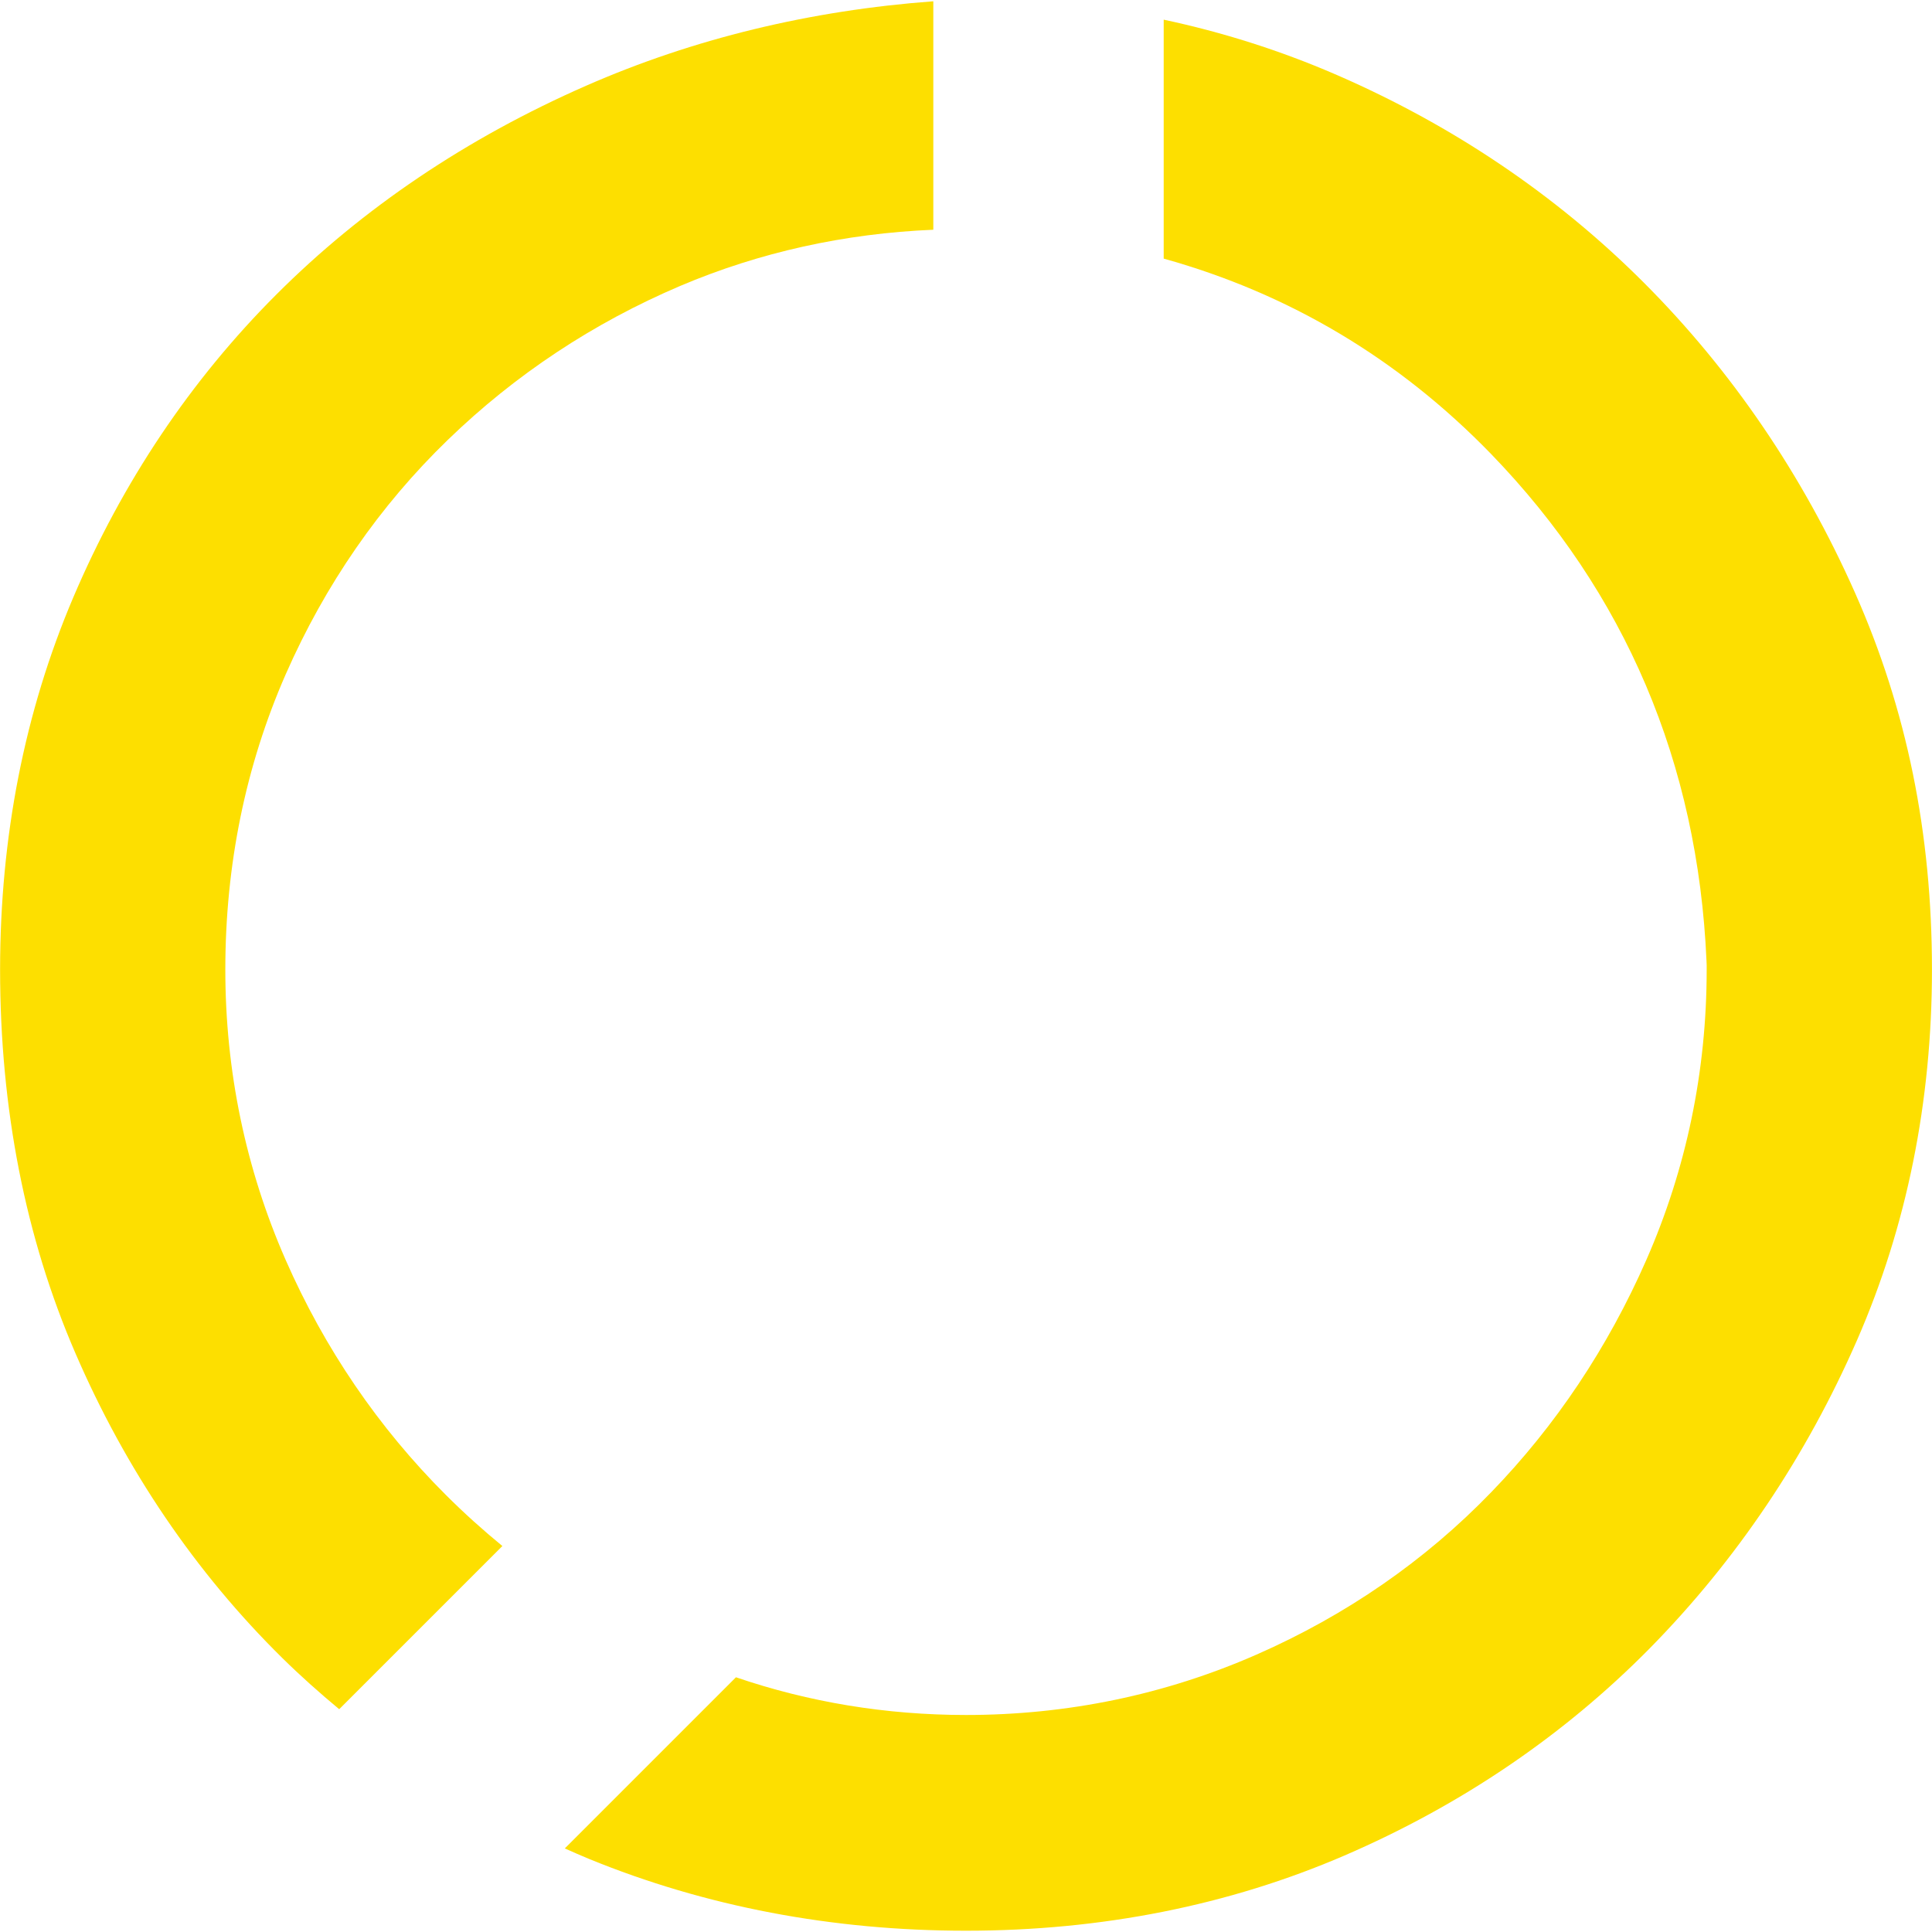
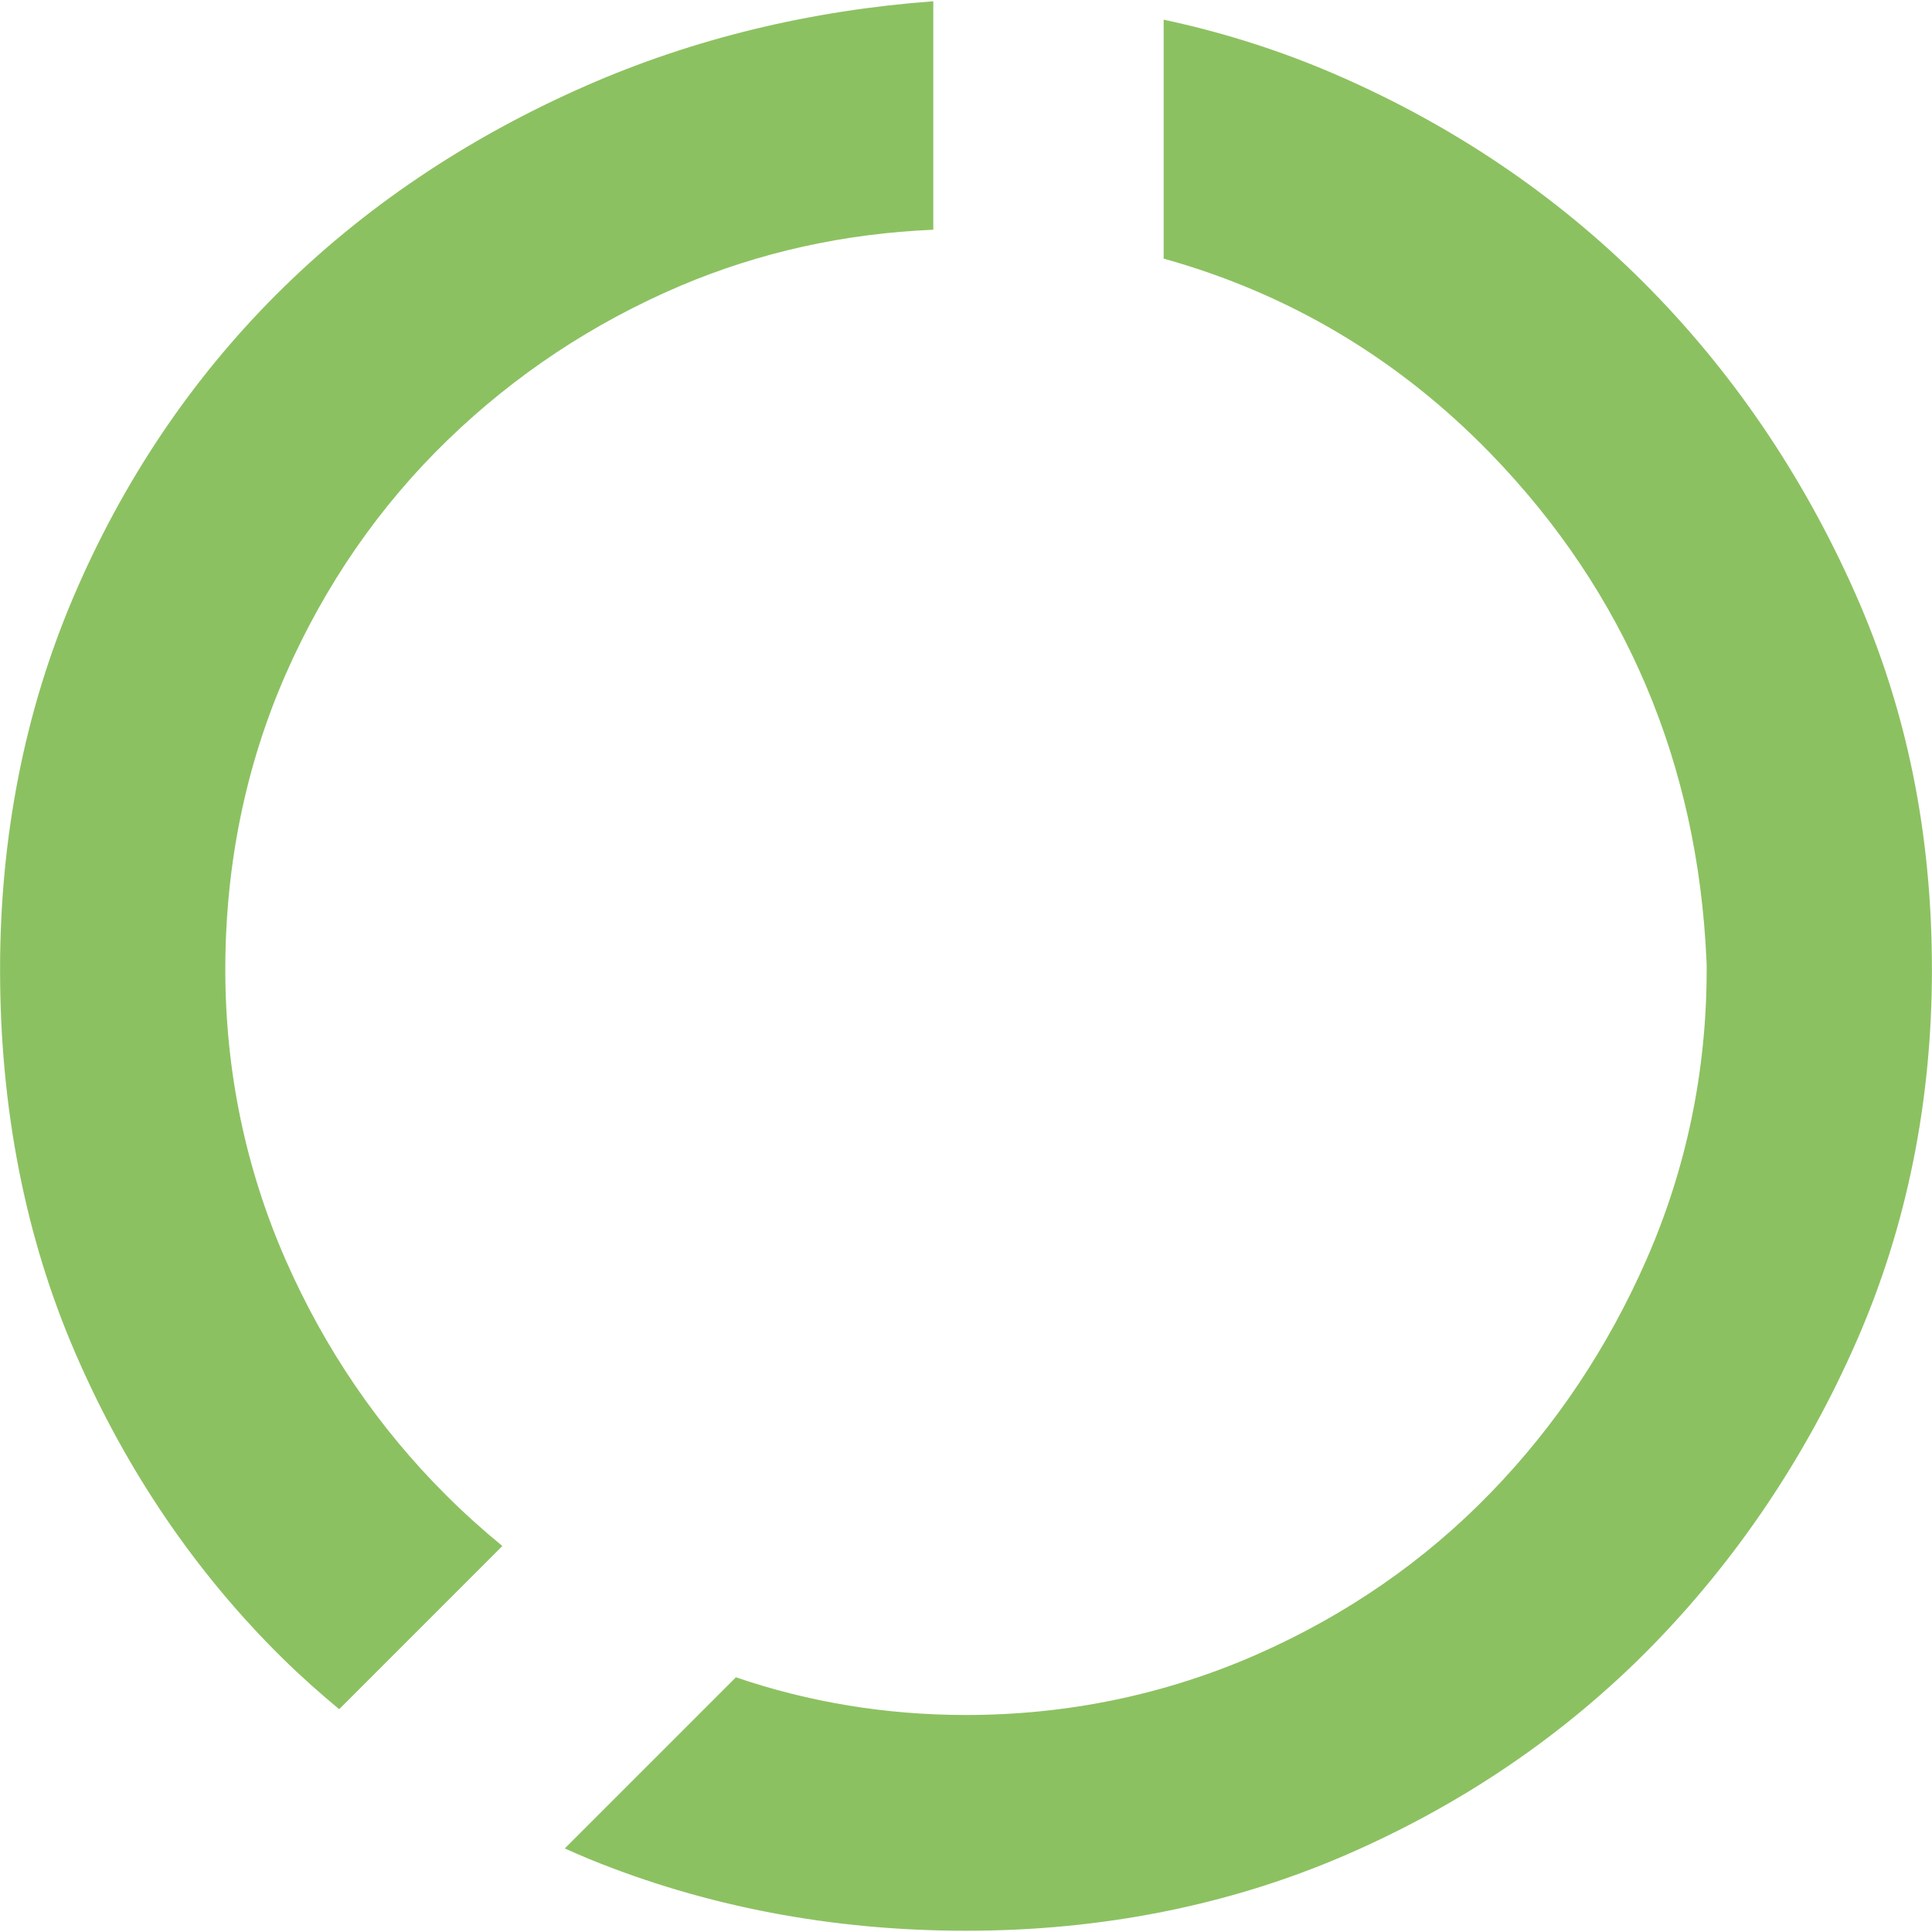
<svg xmlns="http://www.w3.org/2000/svg" version="1.1" id="Layer_1" x="0px" y="0px" width="110px" height="110px" viewBox="0 0 110 110" enable-background="new 0 0 110 110" xml:space="preserve">
  <g>
-     <path fill="#FDDF00" d="M19.312,97.315l9.291-9.291c-1.117-0.916-2.193-1.885-3.221-2.912c-3.831-3.822-6.899-8.322-9.12-13.381   c-2.277-5.194-3.433-10.755-3.433-16.525c0-5.953,1.155-11.604,3.437-16.812c2.244-5.105,5.354-9.602,9.238-13.356   c3.826-3.705,8.272-6.65,13.229-8.761c4.517-1.917,9.354-2.985,14.406-3.197V0.073c-7.01,0.521-13.649,2.125-19.761,4.805   c-6.801,2.981-12.737,6.982-17.646,11.893c-4.876,4.874-8.767,10.678-11.563,17.25c-2.764,6.495-4.164,13.623-4.164,21.188   c0,7.905,1.439,15.243,4.28,21.817c2.871,6.652,6.84,12.5,11.799,17.385C17.117,95.428,18.199,96.39,19.312,97.315z" />
-     <path fill="#FDDF00" d="M105.625,33.769c-2.984-6.729-7.037-12.681-12.045-17.69C88.6,11.1,82.684,7.108,75.998,4.219   C72.855,2.862,69.6,1.832,66.256,1.12v13.604c7.137,1.989,13.381,5.702,18.639,11.123c7.645,7.897,11.771,17.605,12.266,28.857   l0.01,0.25v0.251c0,5.775-1.154,11.337-3.434,16.527c-2.186,4.981-5.158,9.436-8.834,13.229c-3.76,3.893-8.256,7.003-13.371,9.249   c-5.193,2.278-10.754,3.434-16.53,3.434c-4.56,0-8.949-0.729-13.1-2.147c-3.248,3.248-6.496,6.496-9.744,9.744   c0.455,0.201,0.908,0.405,1.371,0.595c6.633,2.714,13.857,4.091,21.473,4.091c7.712,0,14.962-1.441,21.546-4.281   c6.645-2.868,12.494-6.841,17.383-11.799c4.934-5.013,8.906-10.919,11.805-17.553c2.828-6.475,4.262-13.569,4.262-21.085   C109.996,47.42,108.564,40.405,105.625,33.769z" />
+     <path fill="#8CC161" d="M19.311,97.314l9.291-9.291c-1.117-0.916-2.193-1.885-3.221-2.912c-3.831-3.821-6.899-8.321-9.12-13.381   c-2.277-5.193-3.433-10.754-3.433-16.524c0-5.953,1.155-11.604,3.437-16.813c2.244-5.104,5.354-9.602,9.238-13.355   c3.826-3.705,8.272-6.65,13.229-8.762c4.517-1.917,9.354-2.984,14.406-3.196V0.072c-7.01,0.521-13.649,2.125-19.761,4.806   c-6.801,2.98-12.737,6.981-17.646,11.893c-4.876,4.874-8.767,10.679-11.563,17.25c-2.764,6.495-4.164,13.623-4.164,21.188   c0,7.904,1.439,15.243,4.28,21.816c2.871,6.652,6.84,12.5,11.799,17.386C17.116,95.428,18.198,96.391,19.311,97.314z" />
+     <path fill="#8CC161" d="M105.623,33.769c-2.984-6.729-7.037-12.681-12.045-17.689c-4.98-4.979-10.896-8.972-17.582-11.86   c-3.143-1.357-6.398-2.387-9.742-3.099v13.604c7.137,1.989,13.381,5.702,18.639,11.123c7.646,7.897,11.771,17.605,12.268,28.857   l0.01,0.25v0.251c0,5.775-1.154,11.337-3.436,16.527c-2.186,4.98-5.156,9.436-8.834,13.229c-3.76,3.893-8.256,7.003-13.371,9.249   C66.338,96.488,60.775,97.645,55,97.645c-4.56,0-8.949-0.729-13.1-2.147c-3.248,3.248-6.496,6.496-9.744,9.744   c0.455,0.2,0.908,0.405,1.371,0.595c6.633,2.714,13.857,4.092,21.473,4.092c7.712,0,14.962-1.441,21.546-4.281   c6.645-2.869,12.494-6.842,17.383-11.799c4.934-5.014,8.906-10.92,11.805-17.554c2.828-6.476,4.262-13.569,4.262-21.085   C109.994,47.42,108.563,40.404,105.623,33.769z" />
  </g>
</svg>
